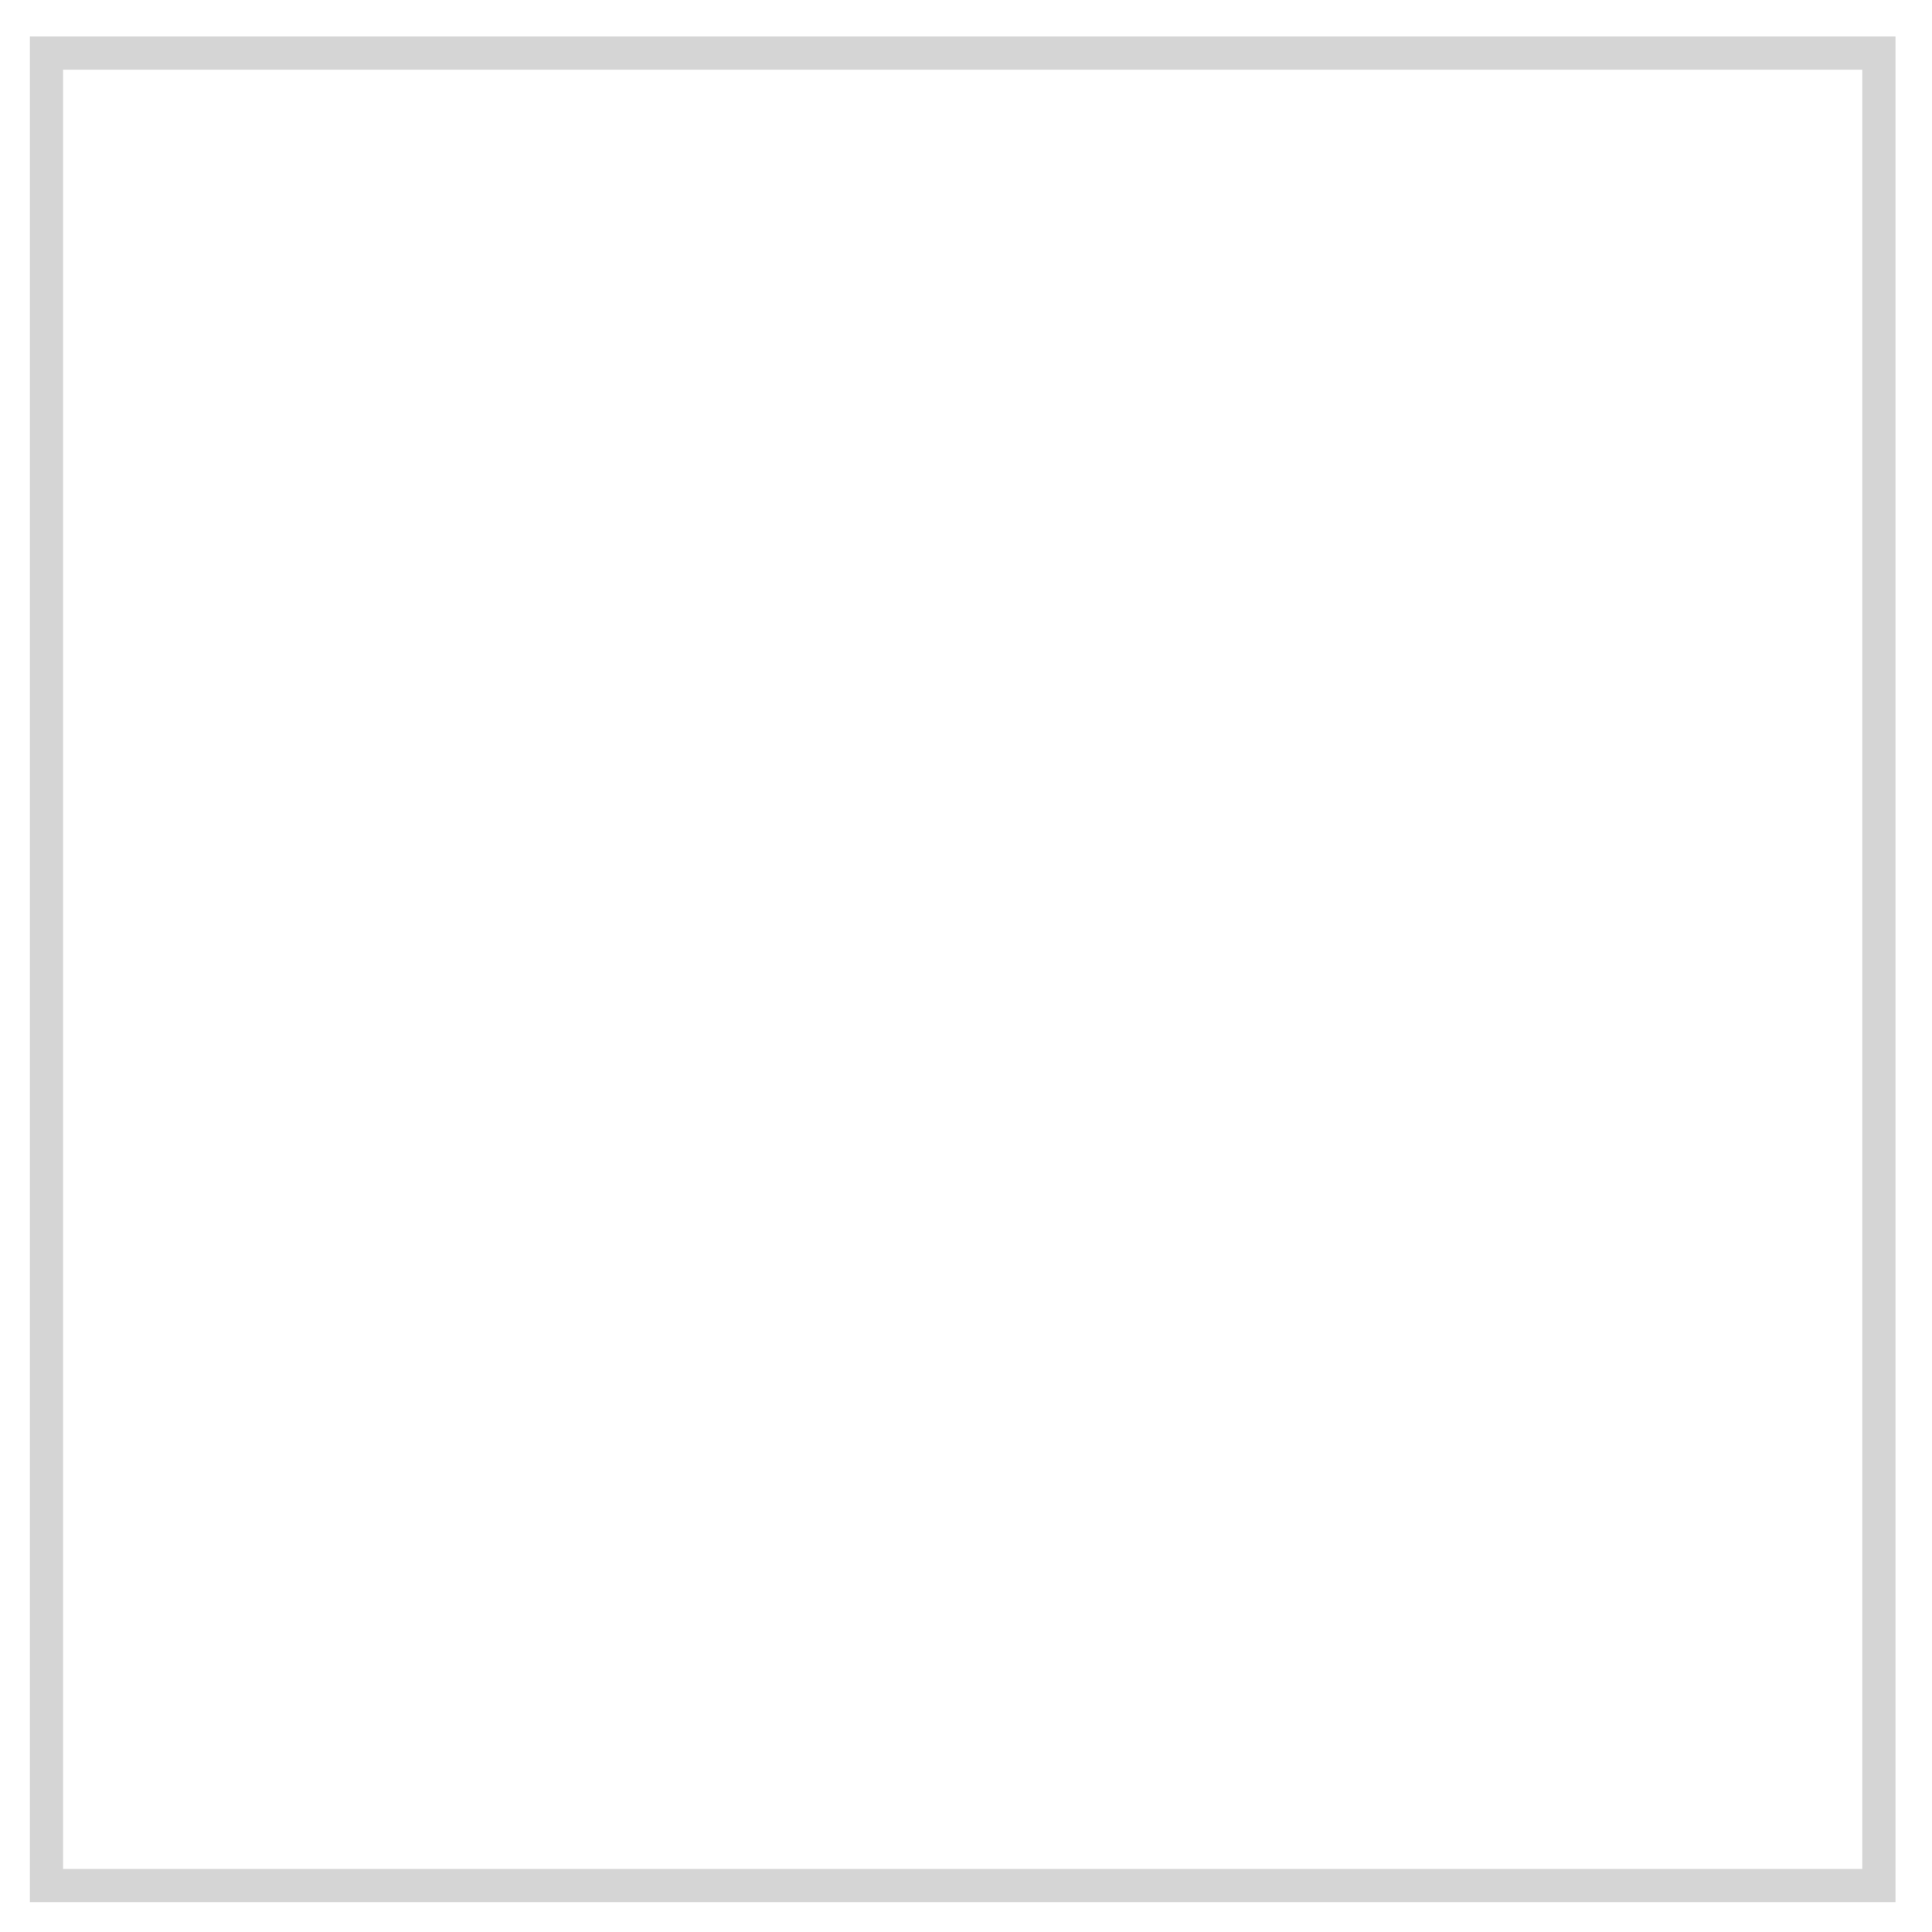
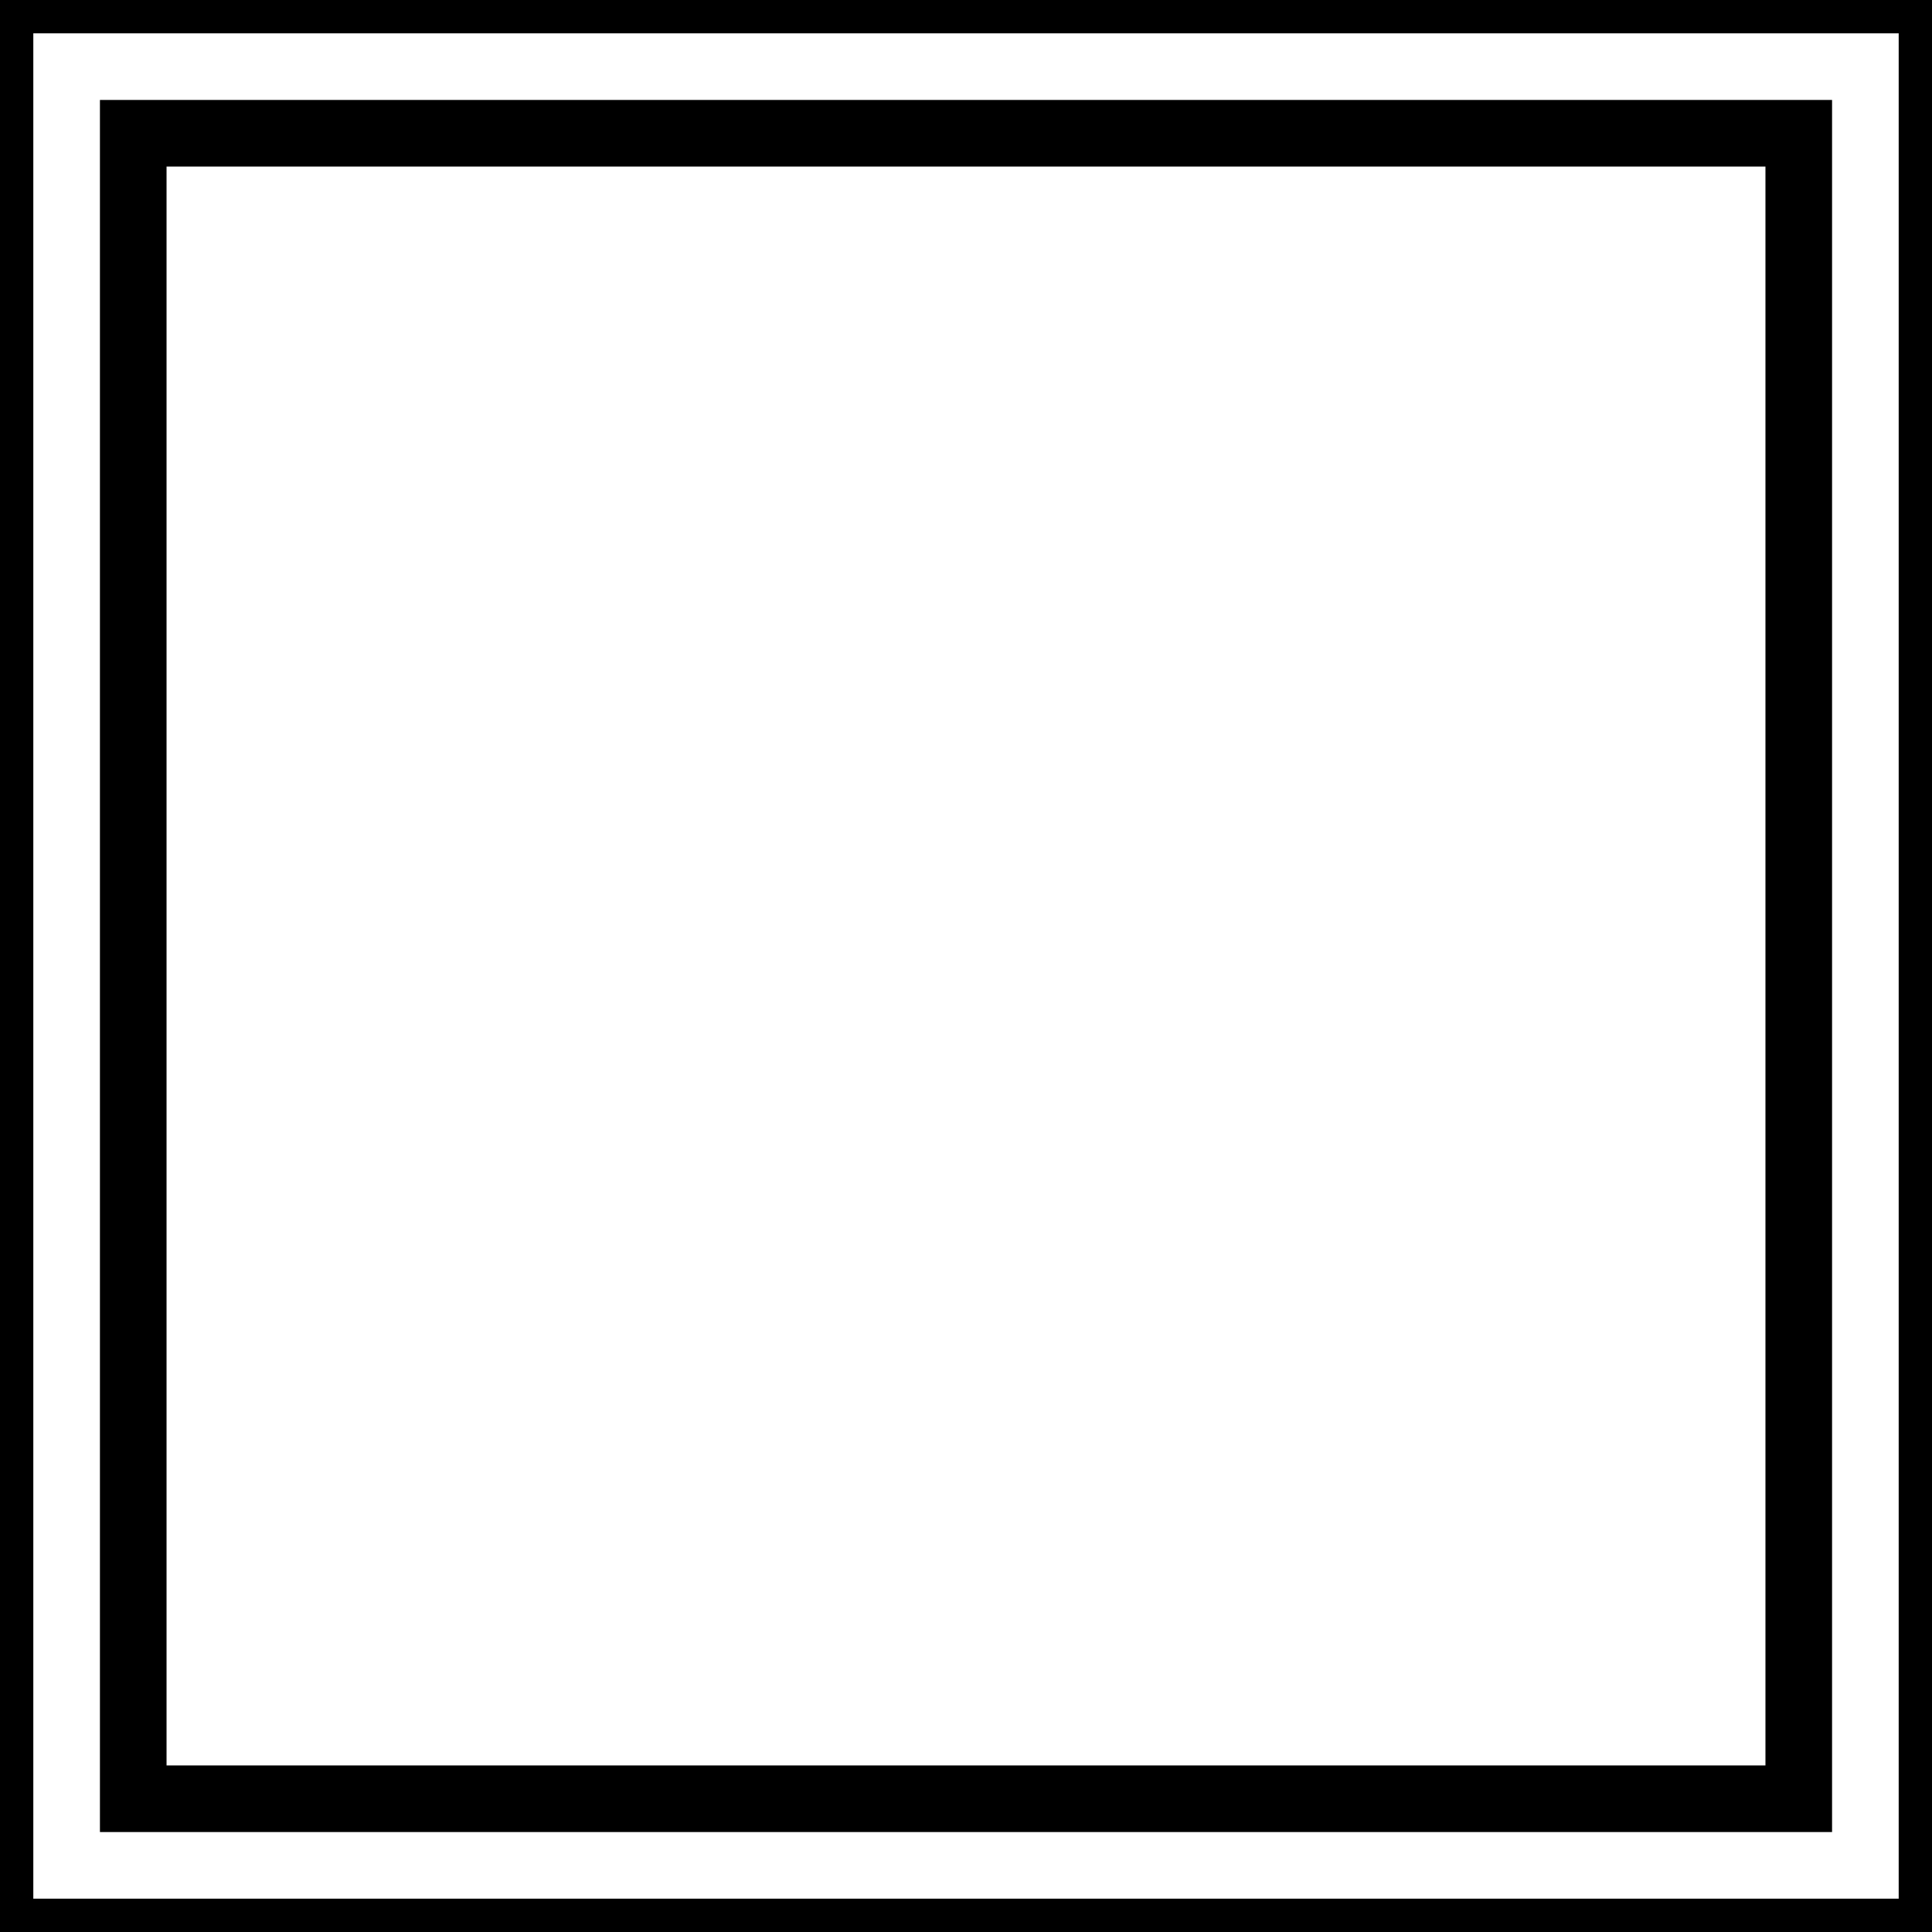
- <svg xmlns="http://www.w3.org/2000/svg" version="1.1" id="Layer_1" x="0px" y="0px" viewBox="0 0 29.1 29.1" style="enable-background:new 0 0 29.1 29.1;" xml:space="preserve">
-   <style type="text/css">
- 	.st0{fill:none;stroke:#D5D5D5;stroke-width:0.5;stroke-miterlimit:10;}
- </style>
-   <rect x="0.7" y="0.8" class="st0" width="27.6" height="27.6" stroke-width="0.5" />
+ <svg xmlns="http://www.w3.org/2000/svg" width="0.322in" height="0.322in" viewBox="0 0 29 29">
+   <path id="Selection" fill="none" stroke="black" stroke-width="1" d="M 29.00,0.00            C 29.00,0.00 29.00,29.00 29.00,29.00              29.00,29.00 0.00,29.00 0.00,29.00              0.00,29.00 0.00,0.00 0.00,0.00              0.00,0.00 29.00,0.00 29.00,0.00 Z            M 2.00,2.00            C 2.00,2.00 2.00,27.00 2.00,27.00              2.00,27.00 27.00,27.00 27.00,27.00              27.00,27.00 27.00,2.00 27.00,2.00              27.00,2.00 2.00,2.00 2.00,2.00 Z" />
</svg>
